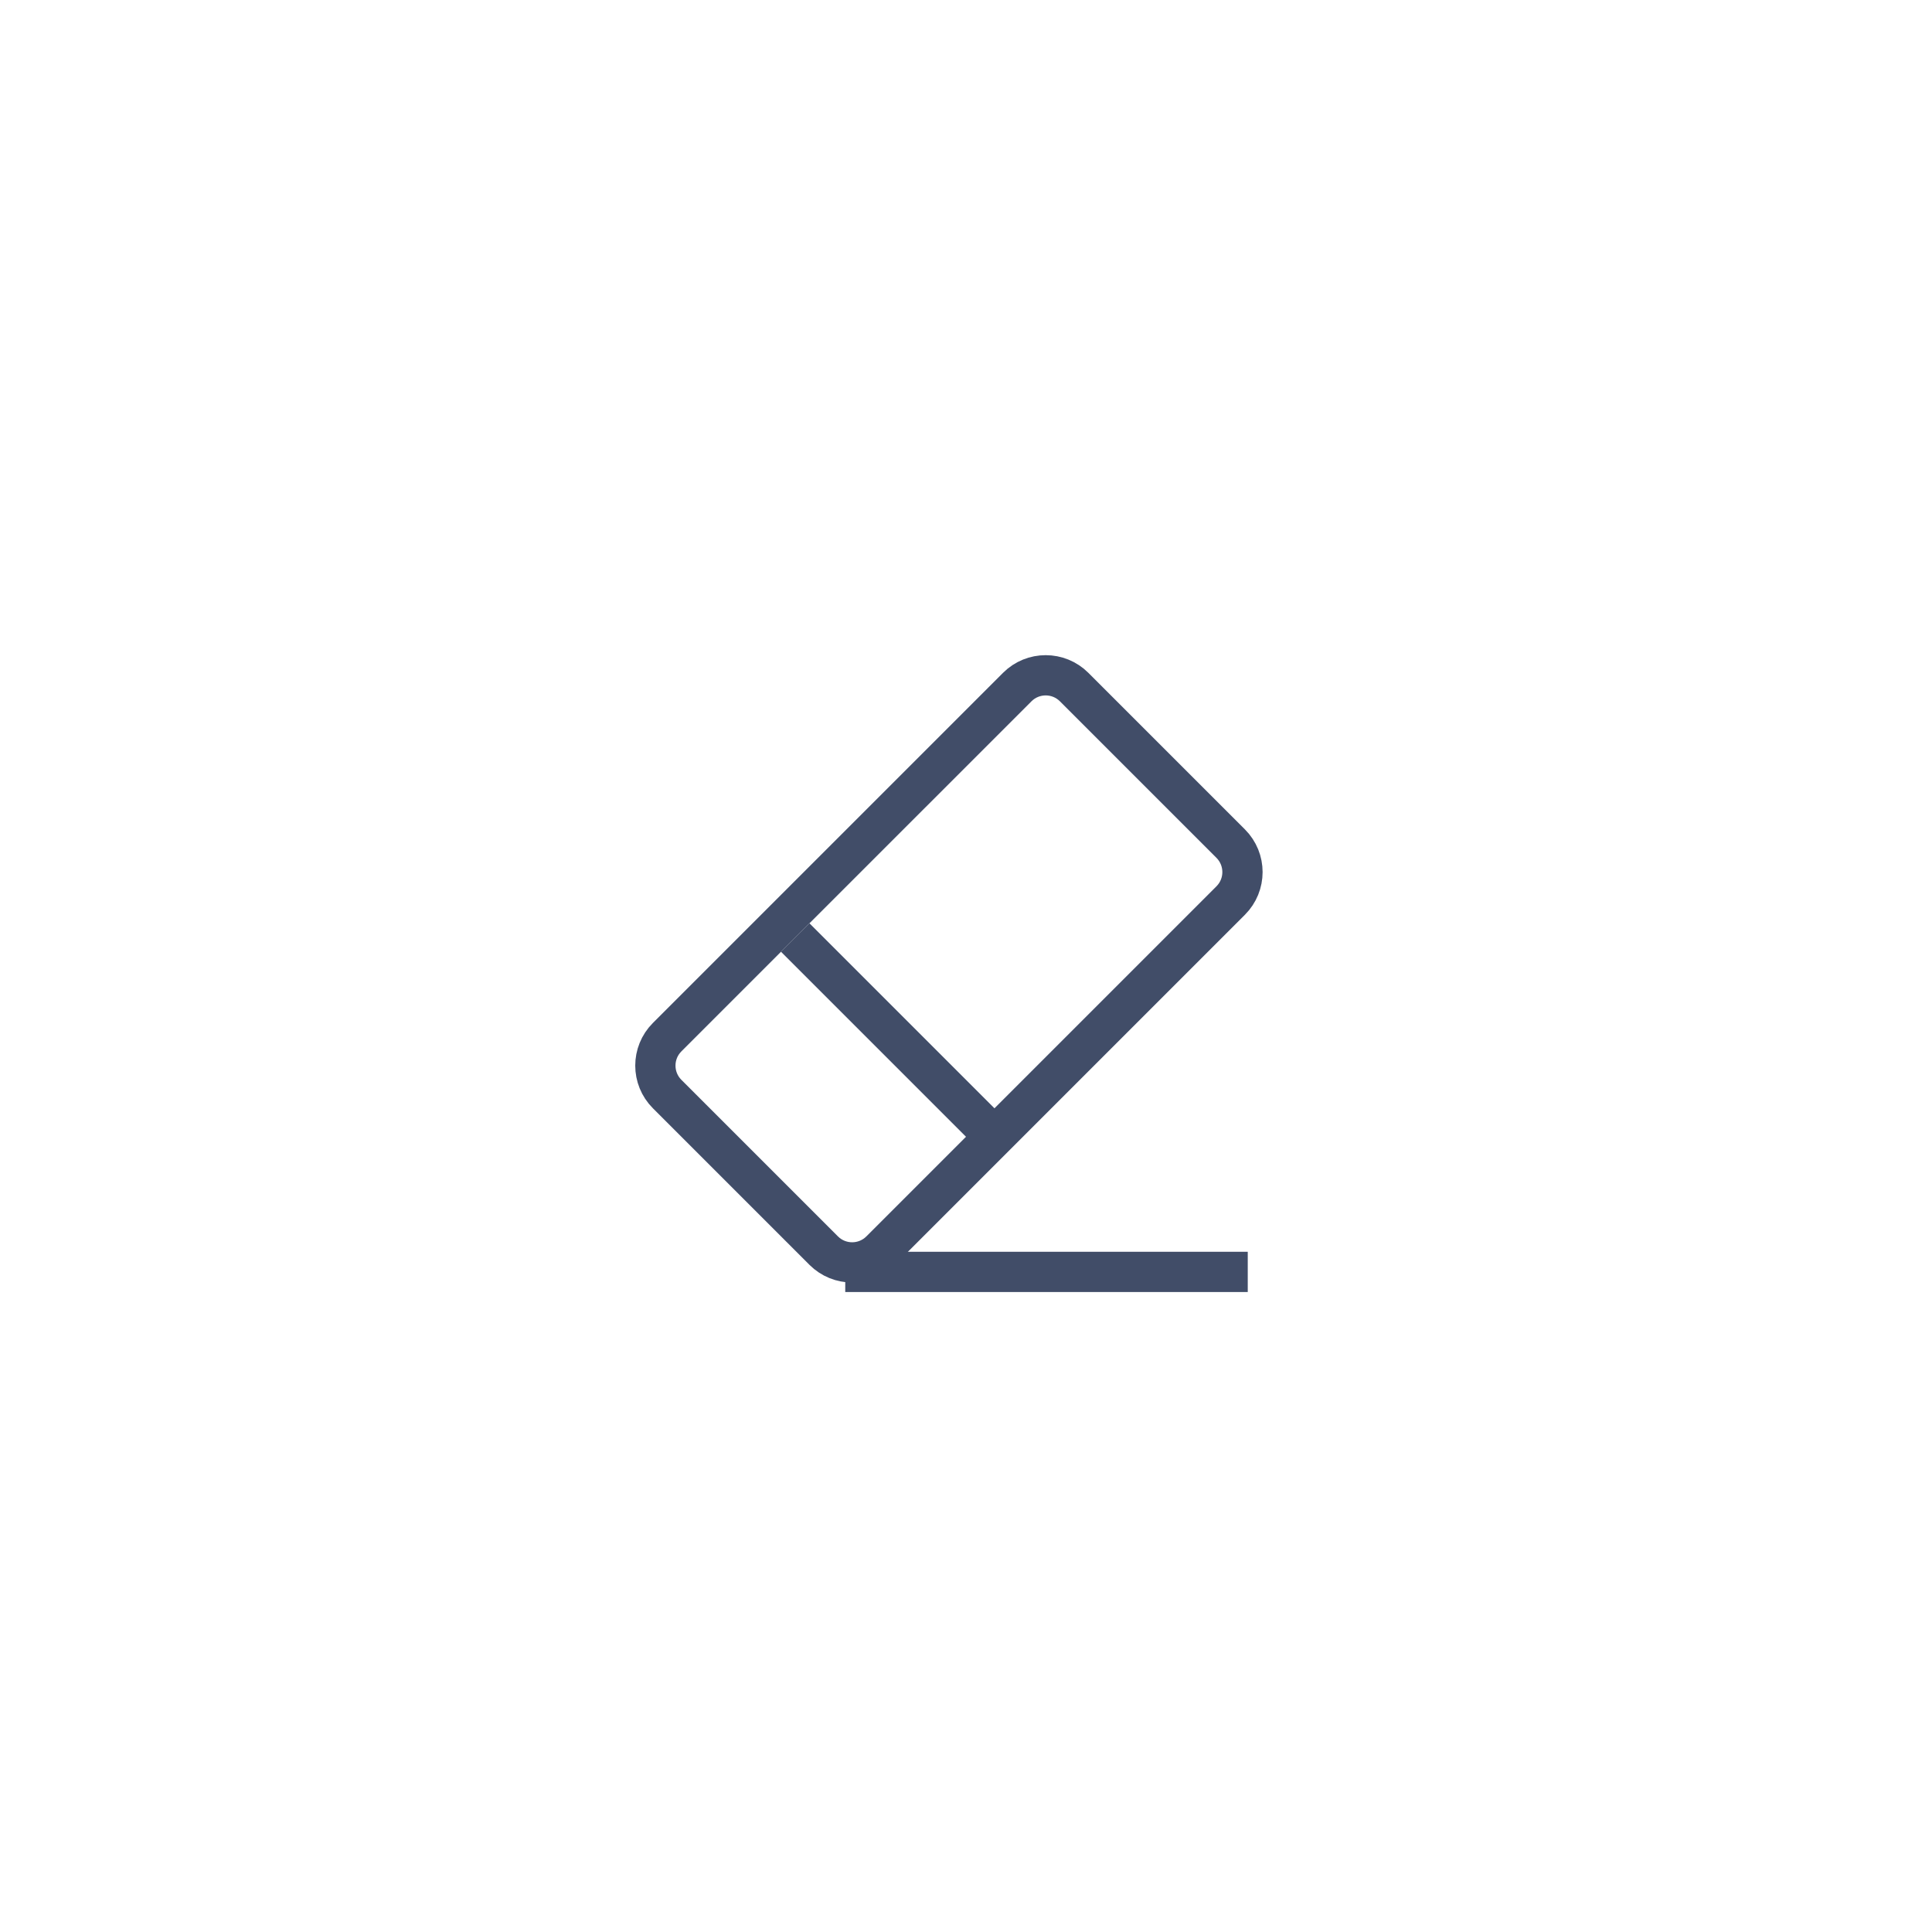
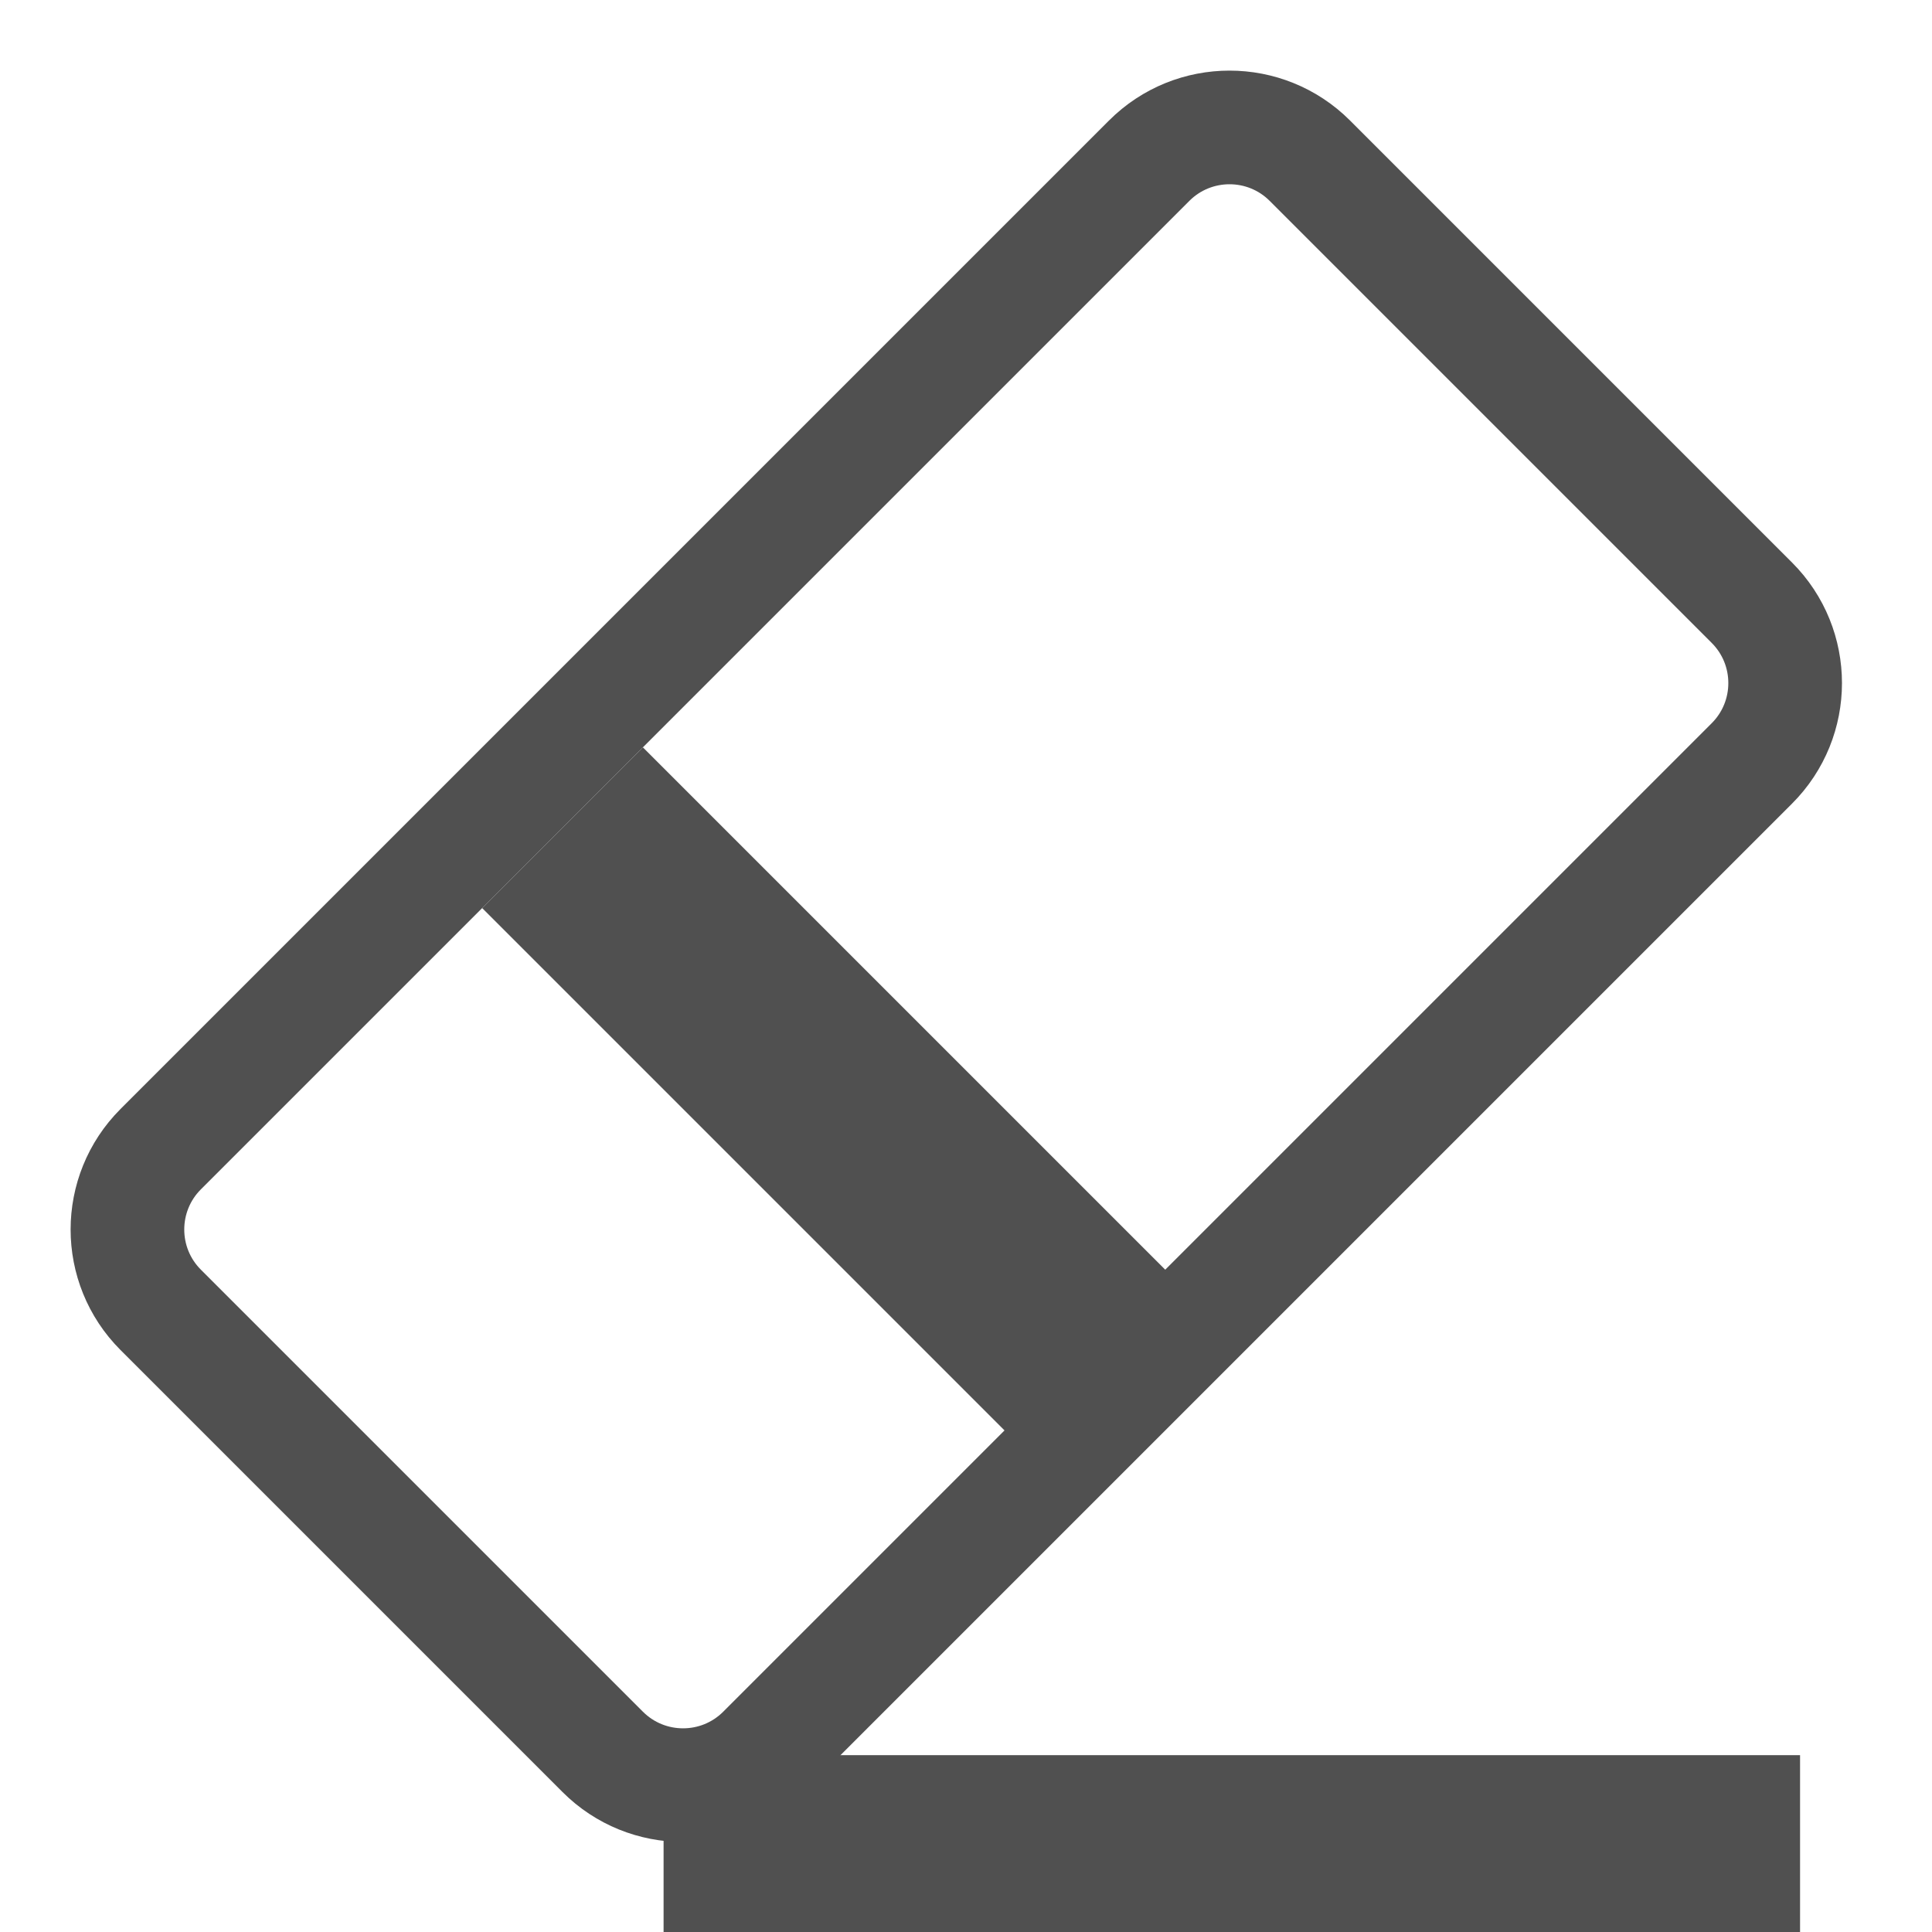
- <svg xmlns="http://www.w3.org/2000/svg" width="48px" height="48px" viewBox="0 0 48 48" version="1.1">
-   <g id="5.10" stroke="none" stroke-width="1" fill="none" fill-rule="evenodd">
-     <g id="切图" transform="translate(-80, -675)">
-       <g id="编组-2备份" transform="translate(75, 102)">
-         <g id="eraser_normal" transform="translate(5, 573)">
-           <rect id="Rectangle-11-Copy-7" fill="#D8D8D8" opacity="0" x="0" y="0" width="48" height="48" />
-           <g id="编组-11" transform="translate(15, 14.5)">
-             <g id="编组-10" transform="translate(9, 9.5) rotate(-45) translate(-9, -9.5) translate(1, 5)">
-               <rect id="矩形" fill="#414D68" x="5" y="1" width="1" height="7" />
-               <rect id="矩形" stroke="#414D68" x="0.5" y="0.5" width="14.3" height="7.5" rx="1" />
-             </g>
-             <rect id="矩形" fill="#414D68" x="6" y="16.6" width="10" height="1" />
-           </g>
+ <svg xmlns="http://www.w3.org/2000/svg" width="17px" height="17px" viewBox="0 0 17 17" version="1.1">
+   <g id="帮助手册图标" stroke="none" stroke-width="1" fill="none" fill-rule="evenodd">
+     <g id="橡皮" transform="translate(-10, -10)" stroke="#505050">
+       <g id="编组-11" transform="translate(10, 10)">
+         <g id="编组-10" transform="translate(8.414571, 8.414571) rotate(-45) translate(-8.414571, -8.414571) translate(0.764571, 4.164571)">
+           <rect id="矩形" fill="#414D68" x="5.5" y="1.5" width="1" height="6" />
+           <rect id="矩形" x="0.5" y="0.5" width="14.3" height="7.5" rx="1" />
        </g>
+         <rect id="矩形" fill="#414D68" x="6.339" y="15.944" width="9" height="1" />
      </g>
    </g>
  </g>
</svg>
